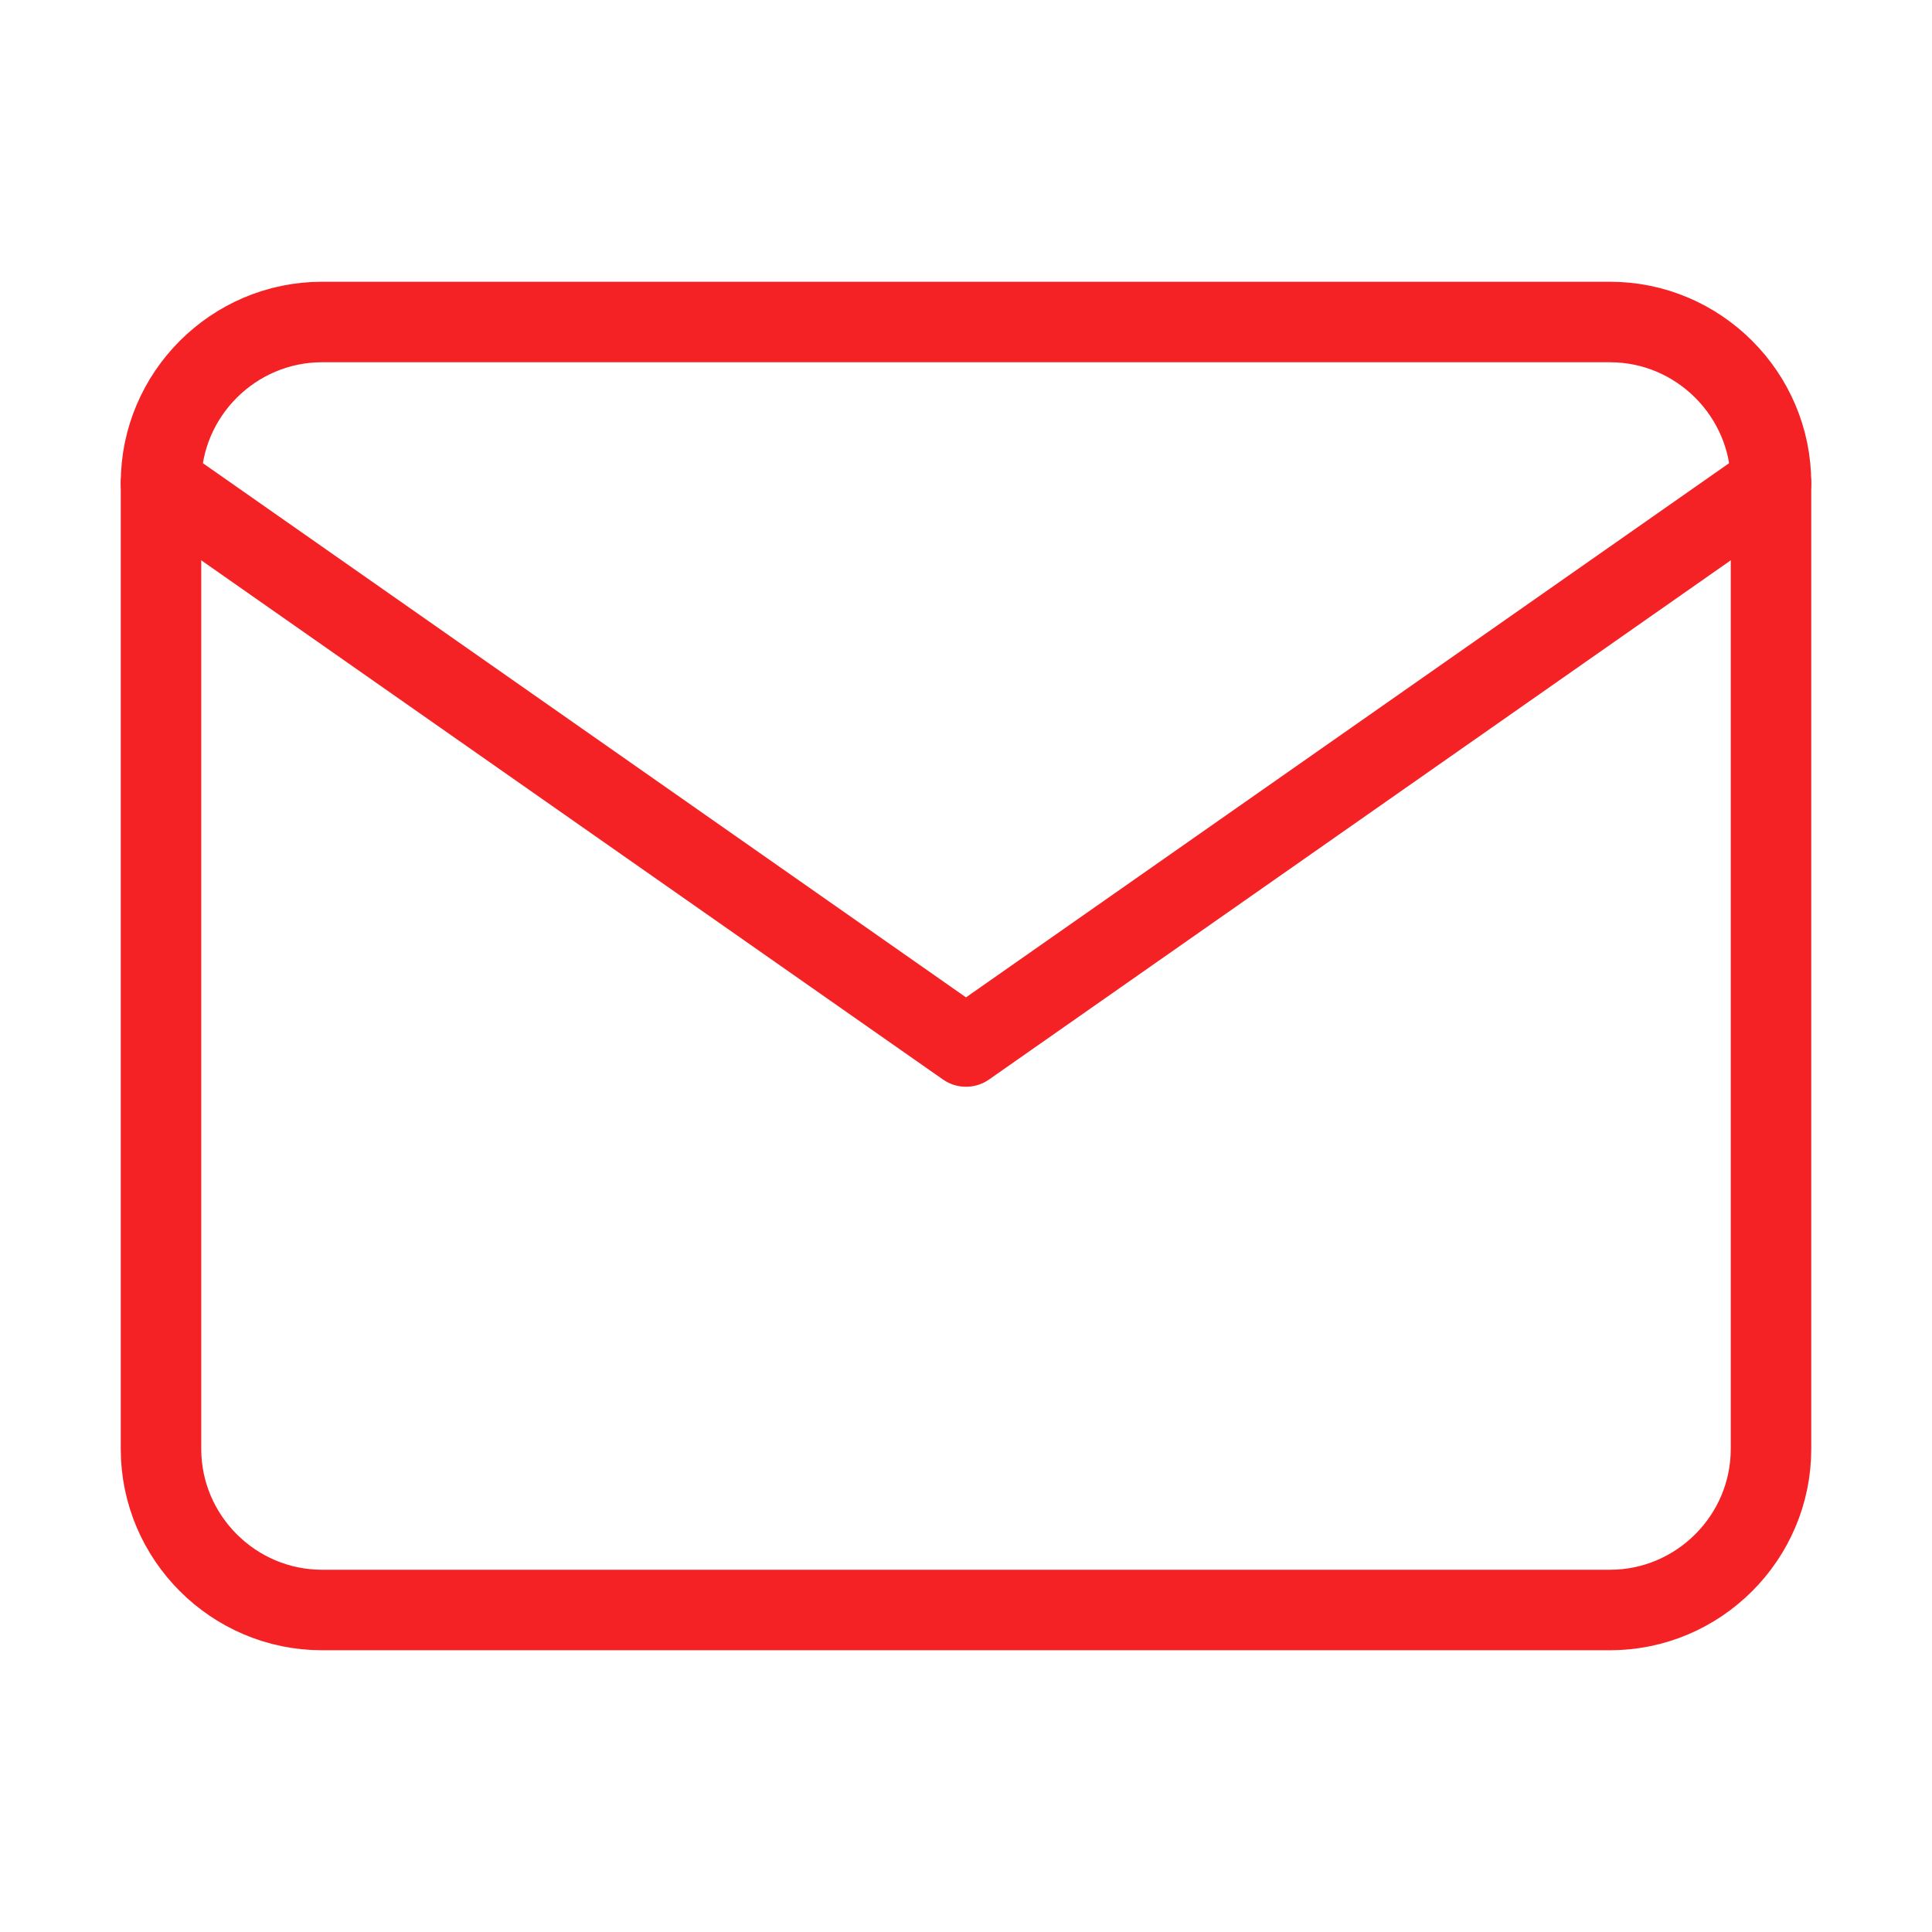
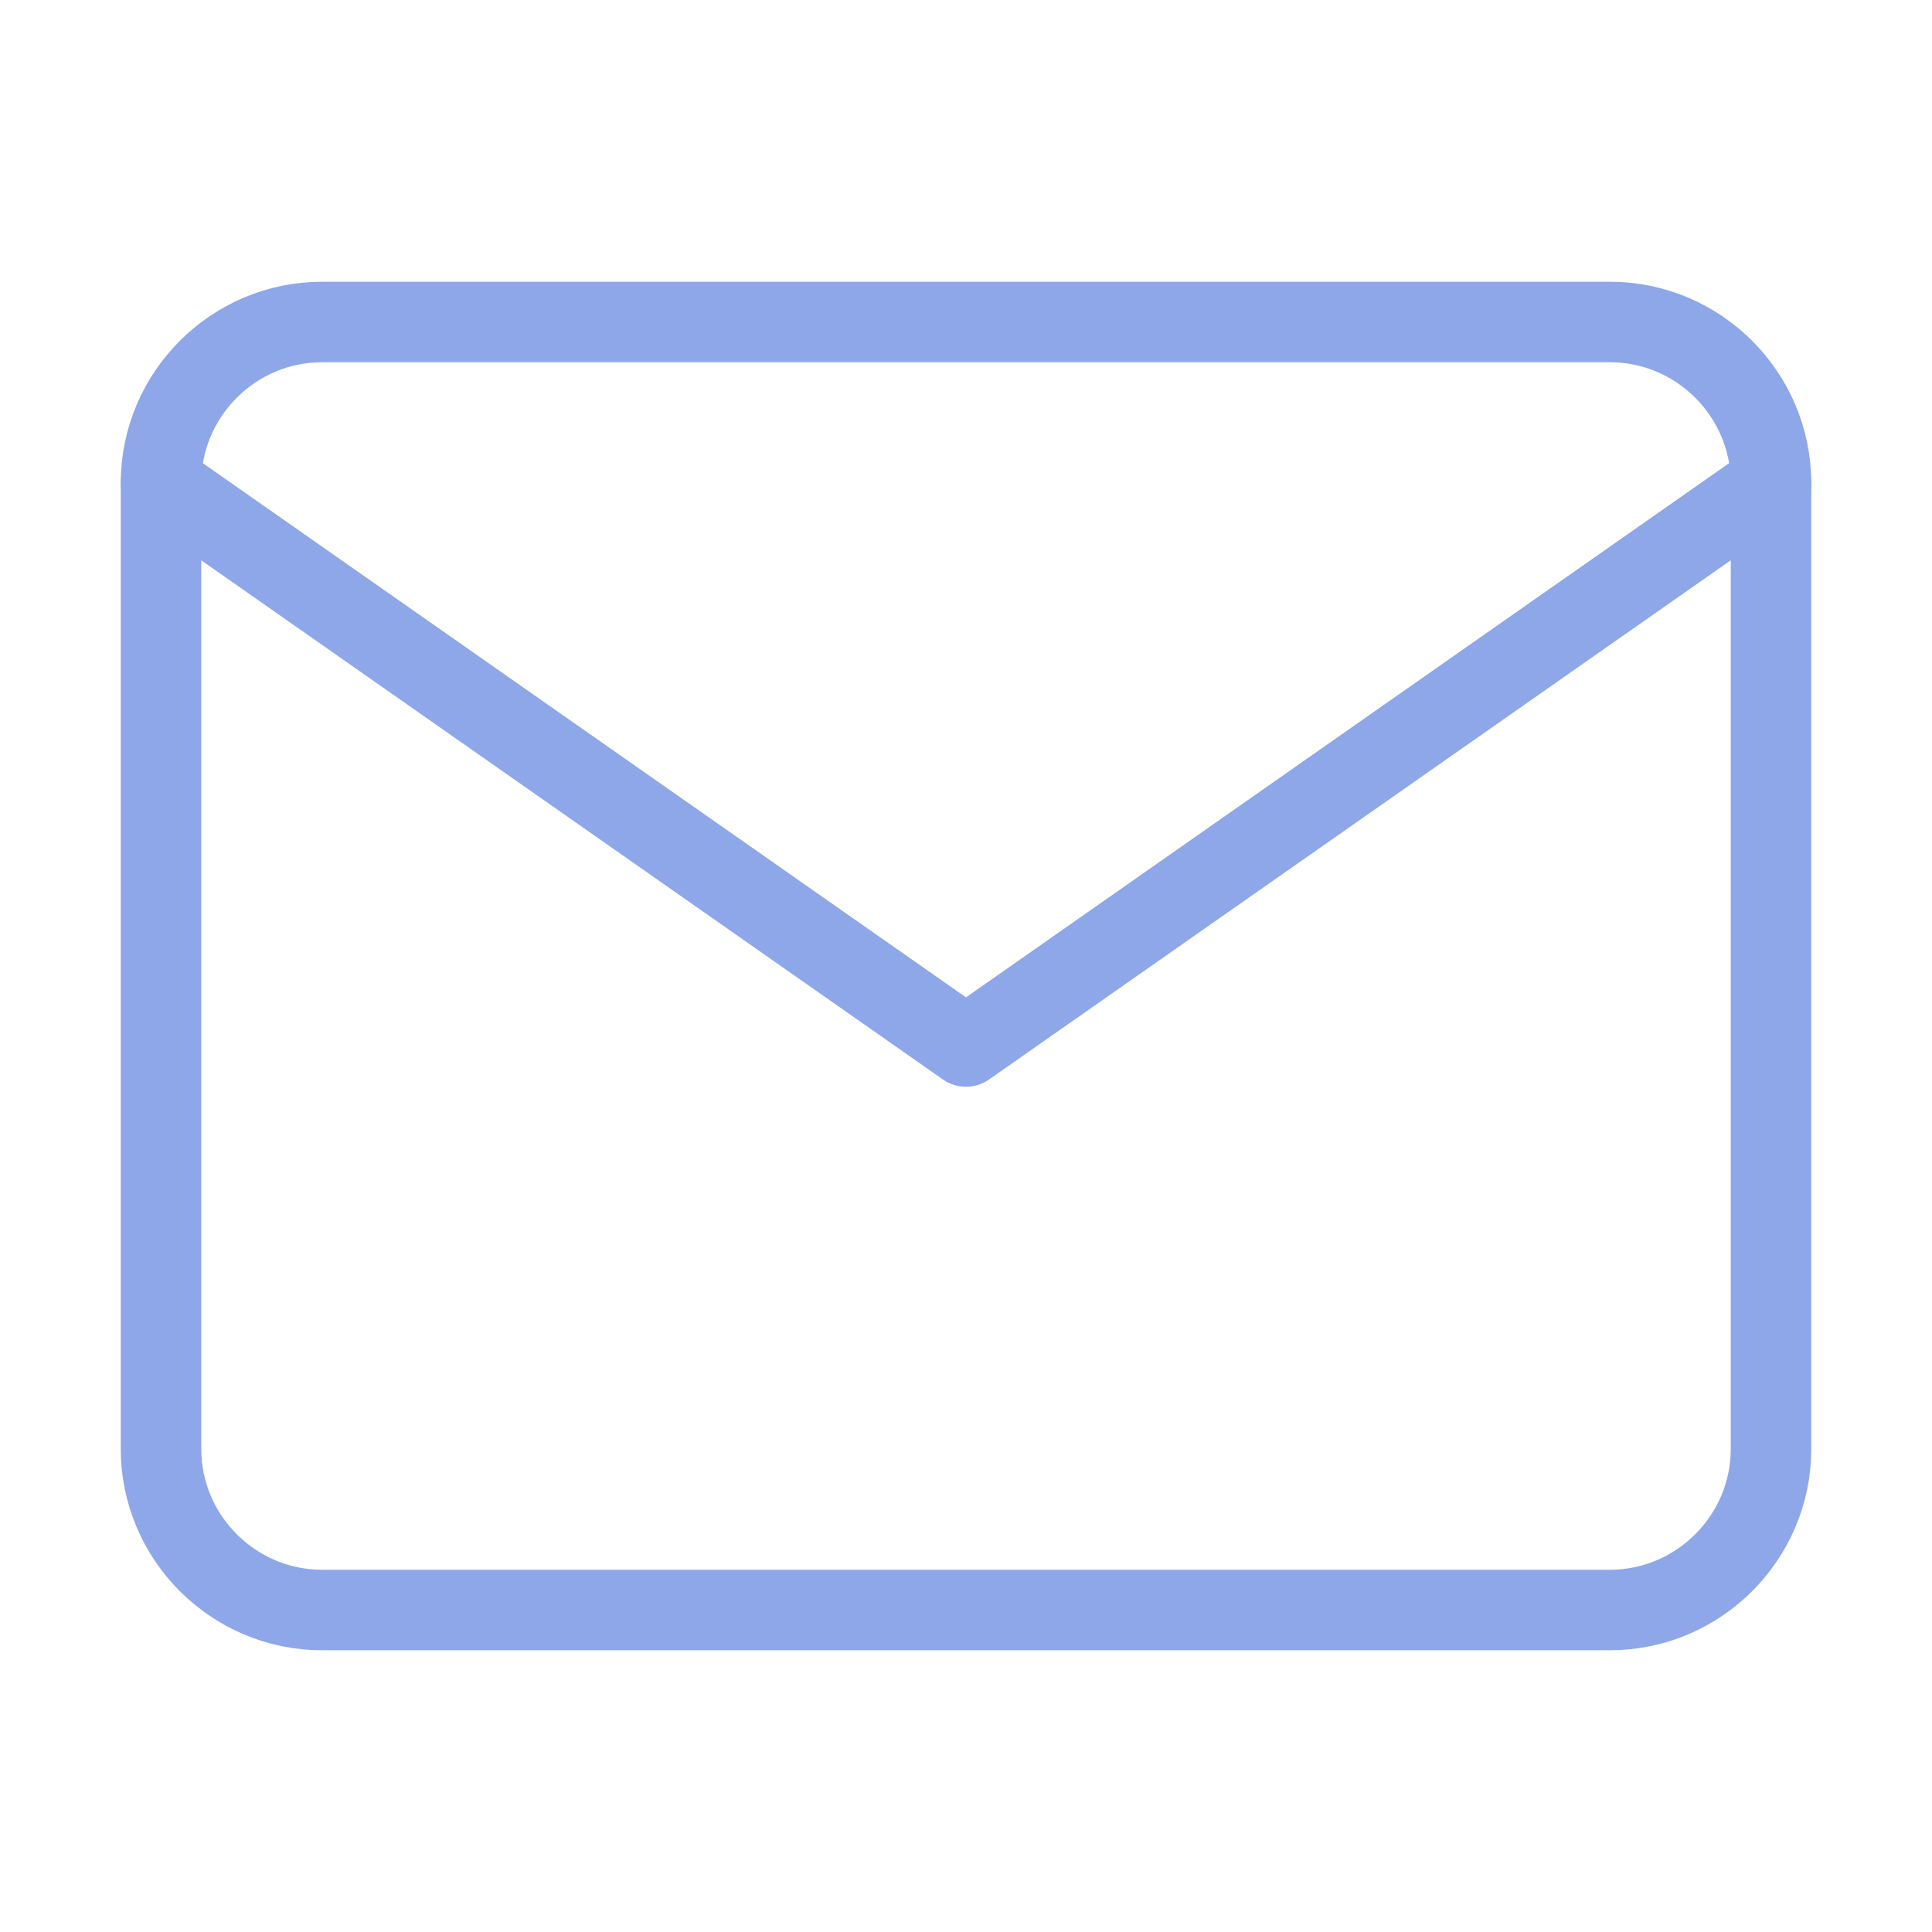
<svg xmlns="http://www.w3.org/2000/svg" width="24" height="24" viewBox="0 0 24 24" fill="none">
-   <path d="M4 4H20C21.1 4 22 4.9 22 6V18C22 19.1 21.1 20 20 20H4C2.9 20 2 19.1 2 18V6C2 4.9 2.9 4 4 4Z" stroke="#F52225" stroke-linecap="round" stroke-linejoin="round" />
-   <path d="M22 6L12 13L2 6" stroke="#F52225" stroke-linecap="round" stroke-linejoin="round" />
+   <path d="M4 4H20C21.1 4 22 4.9 22 6V18C22 19.1 21.1 20 20 20H4C2.9 20 2 19.1 2 18V6C2 4.9 2.9 4 4 4Z" stroke="#8ea7e9" stroke-linecap="round" stroke-linejoin="round" />
+   <path d="M22 6L12 13L2 6" stroke="#8ea7e9" stroke-linecap="round" stroke-linejoin="round" />
</svg>
